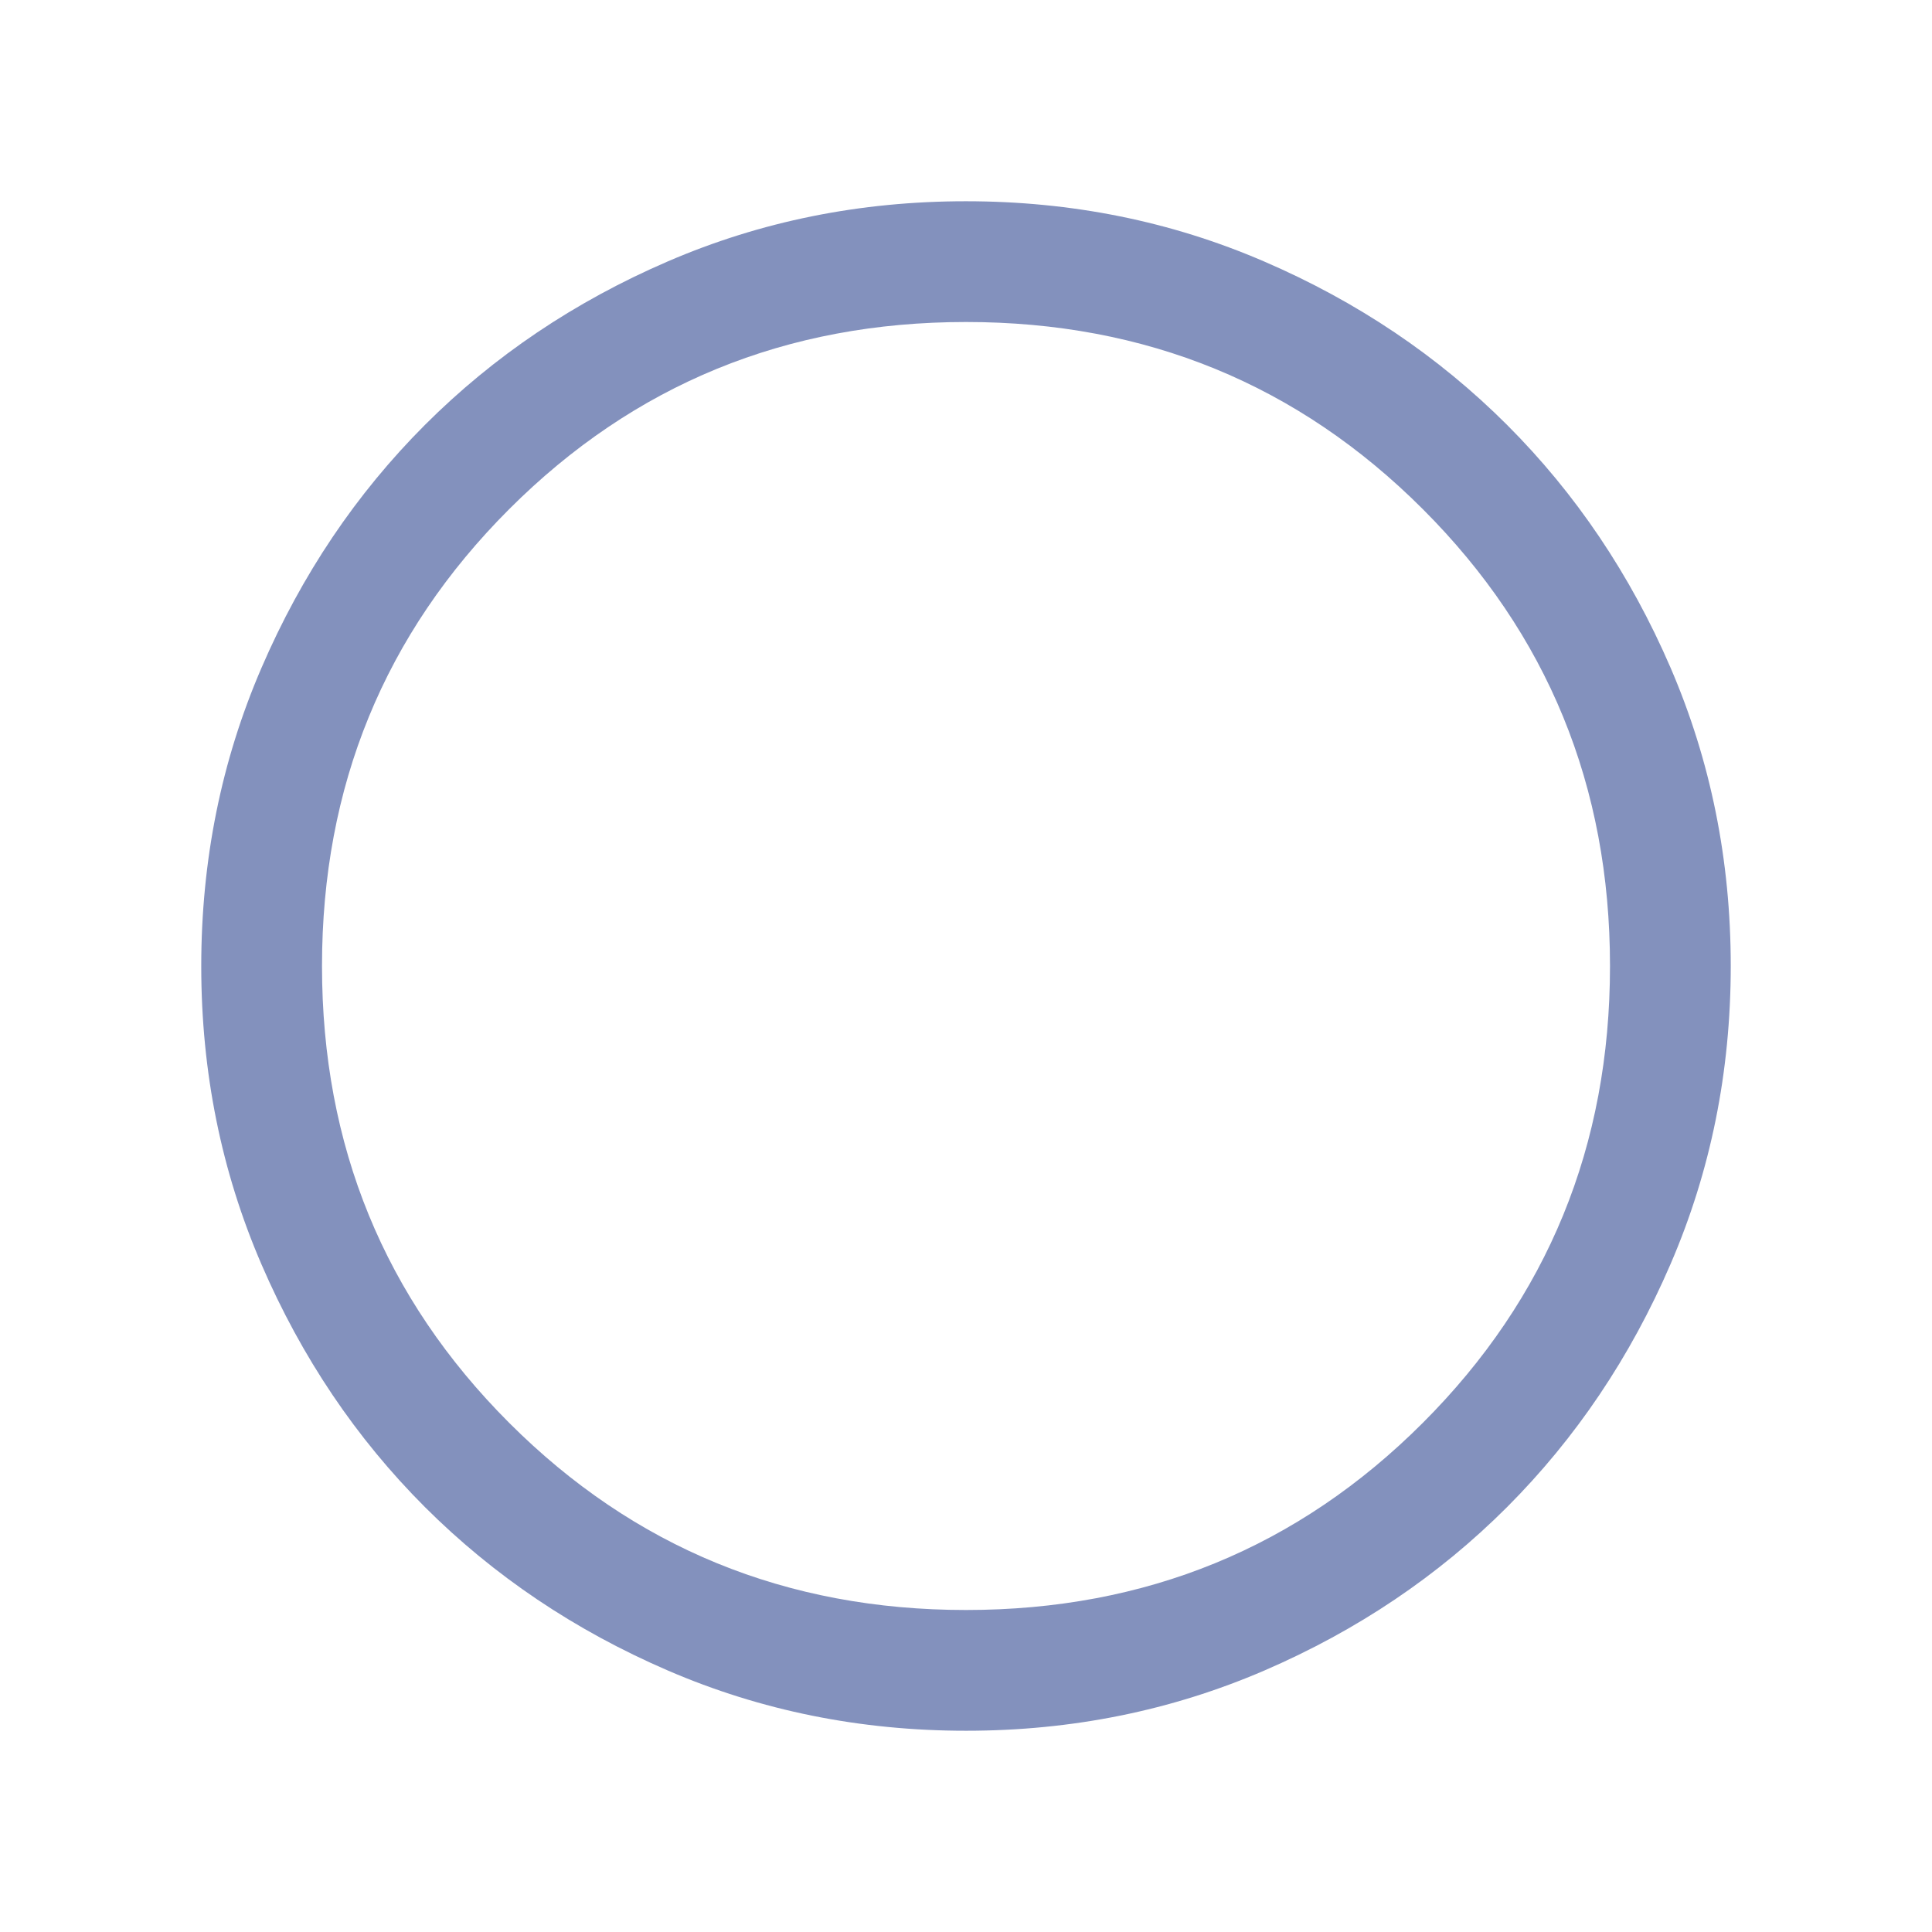
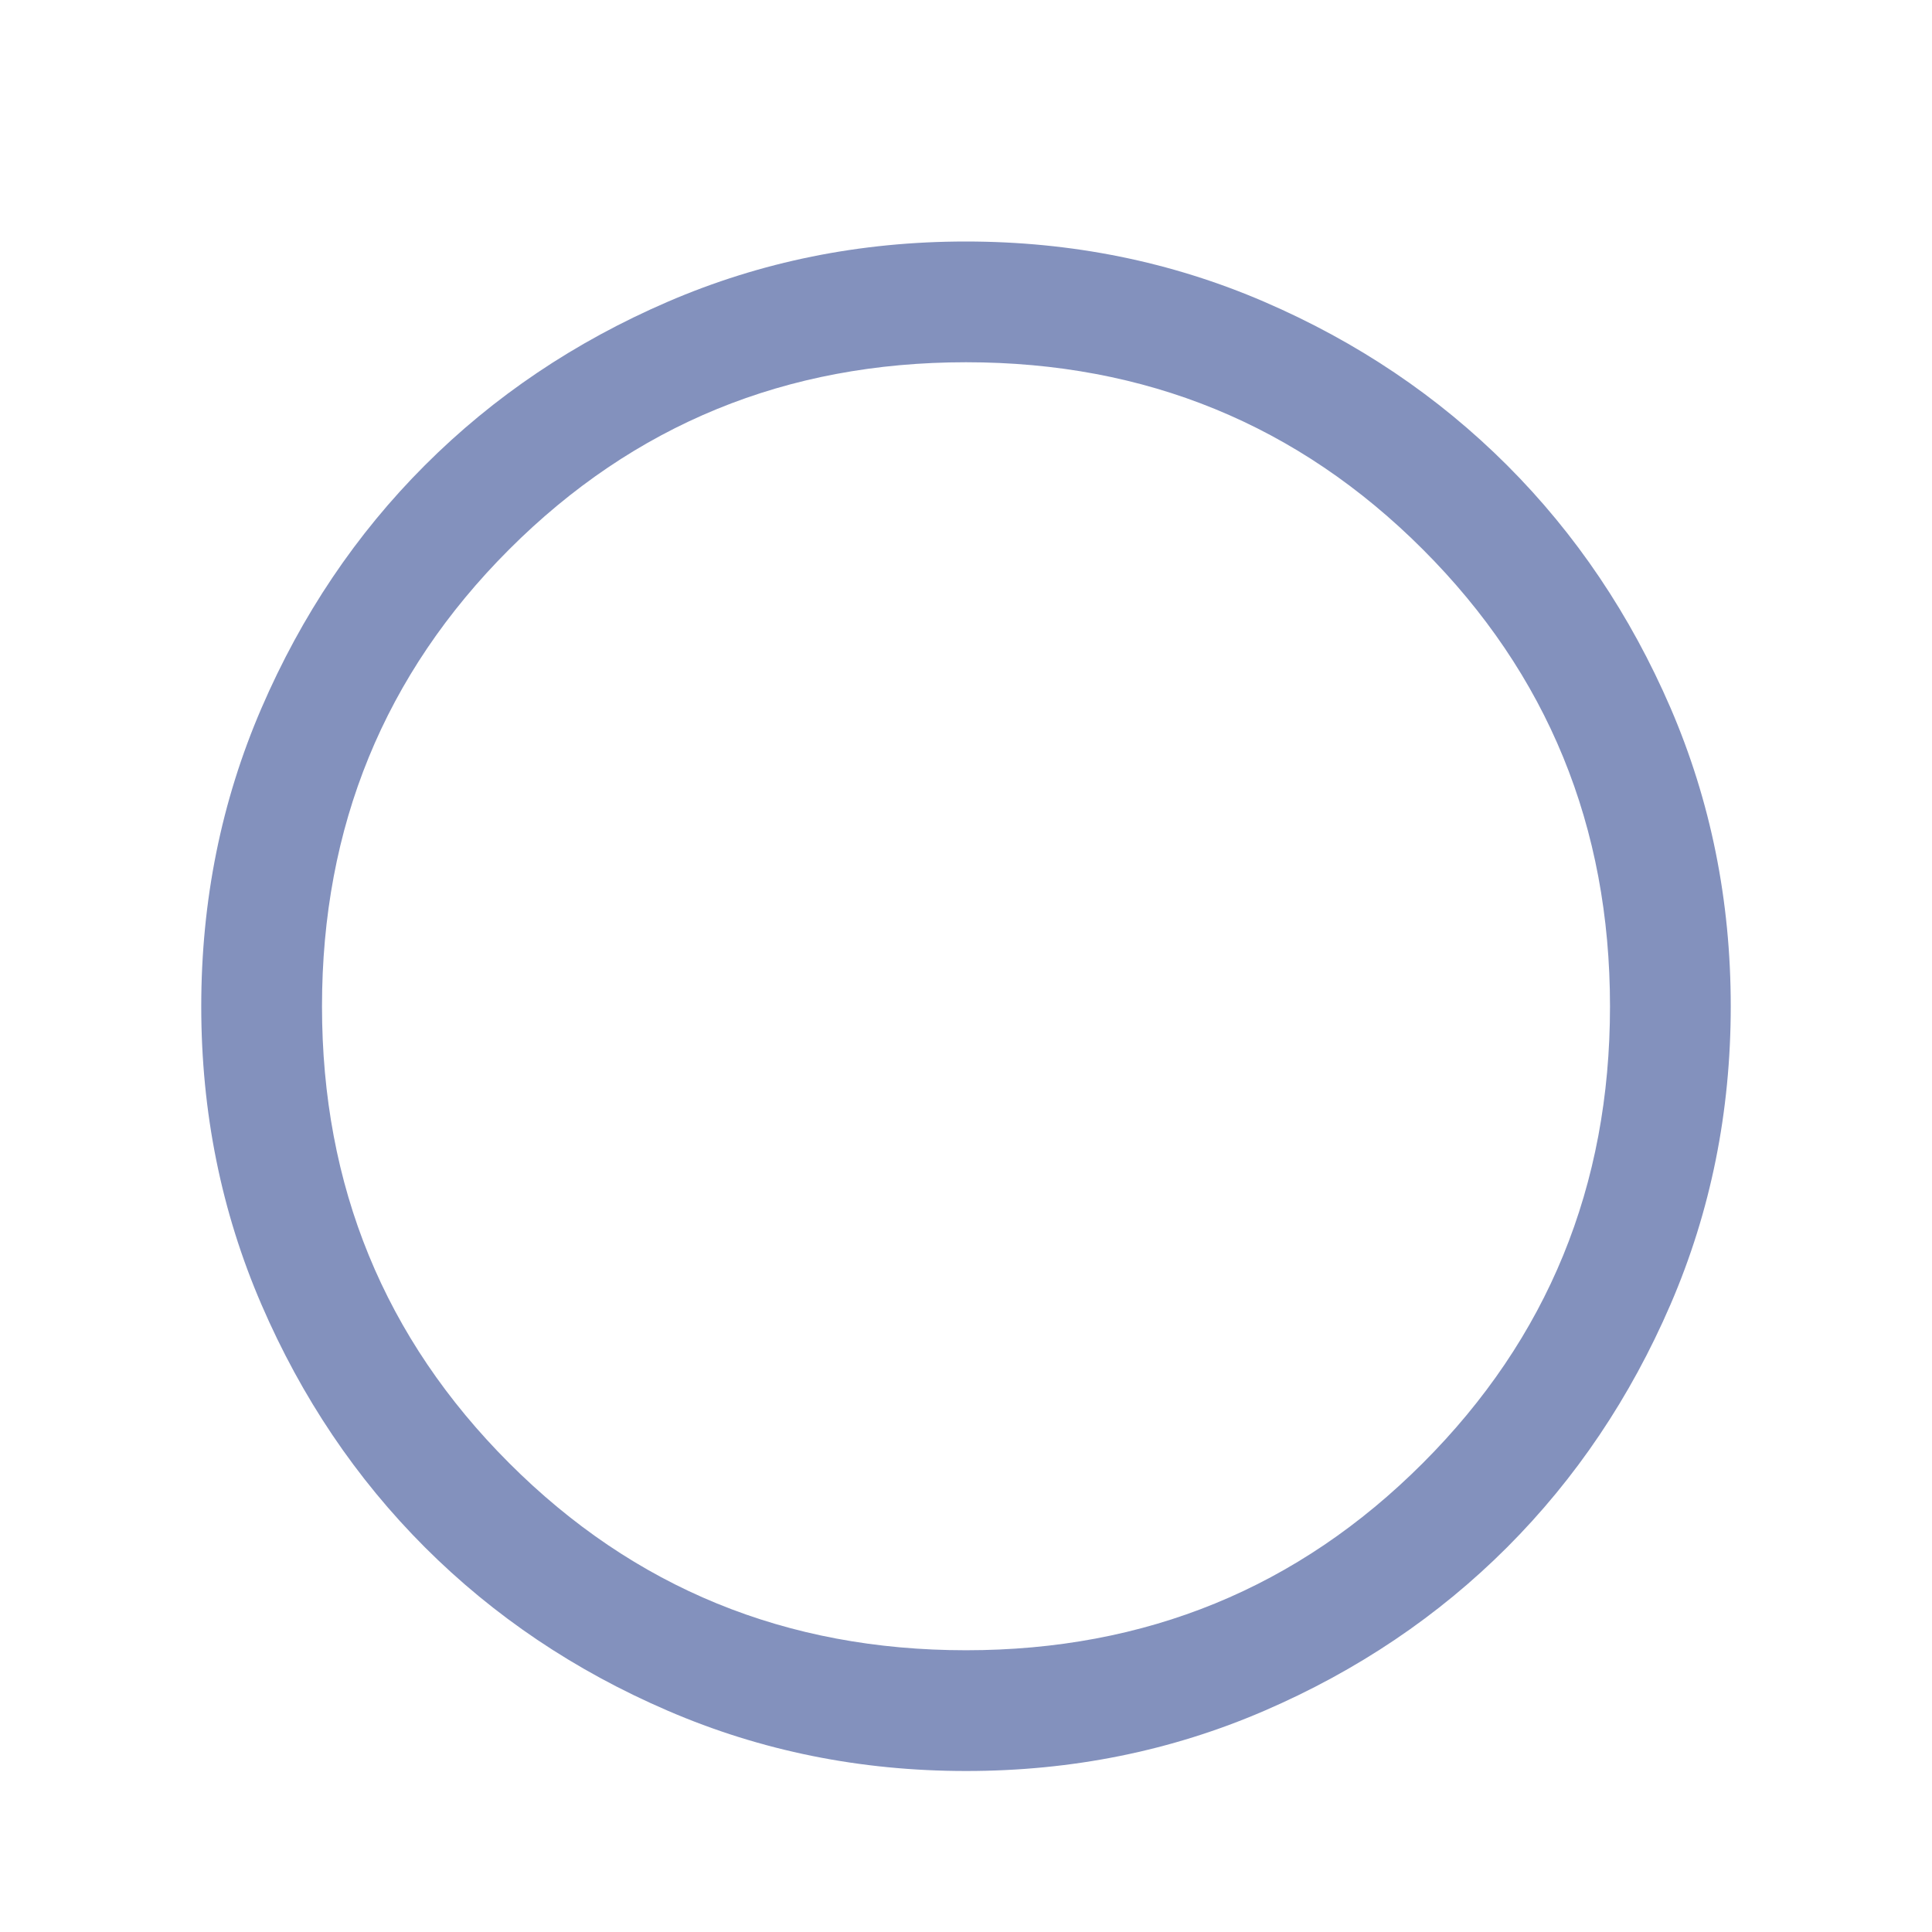
<svg xmlns="http://www.w3.org/2000/svg" width="24" height="24" viewBox="0 0 24 24" fill="none">
  <mask id="mask0_4307_163005" style="mask-type:alpha" maskUnits="userSpaceOnUse" x="0" y="0" width="24" height="24">
-     <rect width="24" height="24" fill="#D9D9D9" />
+     <rect y="0.5" width="24" height="24" fill="#D9D9D9" />
  </mask>
  <g mask="url(#mask0_4307_163005)">
-     <path d="M12.002 21.5C10.688 21.5 9.453 21.251 8.297 20.752C7.14 20.253 6.135 19.576 5.279 18.722C4.424 17.867 3.747 16.862 3.248 15.706C2.749 14.55 2.5 13.316 2.5 12.002C2.5 10.688 2.749 9.453 3.248 8.297C3.747 7.14 4.423 6.135 5.278 5.279C6.133 4.424 7.138 3.747 8.294 3.248C9.45 2.749 10.684 2.5 11.998 2.5C13.312 2.5 14.547 2.749 15.703 3.248C16.86 3.747 17.865 4.423 18.721 5.278C19.576 6.133 20.253 7.138 20.752 8.294C21.25 9.45 21.5 10.684 21.5 11.998C21.5 13.312 21.251 14.547 20.752 15.703C20.253 16.86 19.576 17.865 18.722 18.721C17.867 19.576 16.862 20.253 15.706 20.752C14.55 21.25 13.316 21.5 12.002 21.5ZM12 20C14.233 20 16.125 19.225 17.675 17.675C19.225 16.125 20 14.233 20 12C20 9.767 19.225 7.875 17.675 6.325C16.125 4.775 14.233 4 12 4C9.767 4 7.875 4.775 6.325 6.325C4.775 7.875 4 9.767 4 12C4 14.233 4.775 16.125 6.325 17.675C7.875 19.225 9.767 20 12 20Z" fill="#8391BD" />
+     <path d="M12.002 22C10.688 22 9.453 21.751 8.297 21.252C7.14 20.754 6.135 20.077 5.279 19.222C4.424 18.367 3.747 17.362 3.248 16.206C2.749 15.051 2.5 13.816 2.5 12.502C2.5 11.188 2.749 9.953 3.248 8.797C3.747 7.641 4.423 6.635 5.278 5.78C6.133 4.925 7.138 4.248 8.294 3.749C9.45 3.25 10.684 3 11.998 3C13.312 3 14.547 3.25 15.703 3.748C16.86 4.247 17.865 4.924 18.721 5.779C19.576 6.634 20.253 7.639 20.752 8.794C21.25 9.95 21.5 11.185 21.5 12.499C21.5 13.813 21.251 15.048 20.752 16.204C20.253 17.36 19.576 18.366 18.722 19.221C17.867 20.076 16.862 20.753 15.706 21.252C14.55 21.751 13.316 22 12.002 22ZM12 20.5C14.233 20.5 16.125 19.726 17.675 18.175C19.225 16.625 20 14.734 20 12.501C20 10.267 19.225 8.375 17.675 6.825C16.125 5.275 14.233 4.5 12 4.5C9.767 4.5 7.875 5.275 6.325 6.825C4.775 8.375 4 10.267 4 12.501C4 14.734 4.775 16.625 6.325 18.175C7.875 19.726 9.767 20.5 12 20.5Z" fill="#8391BD" />
  </g>
</svg>
